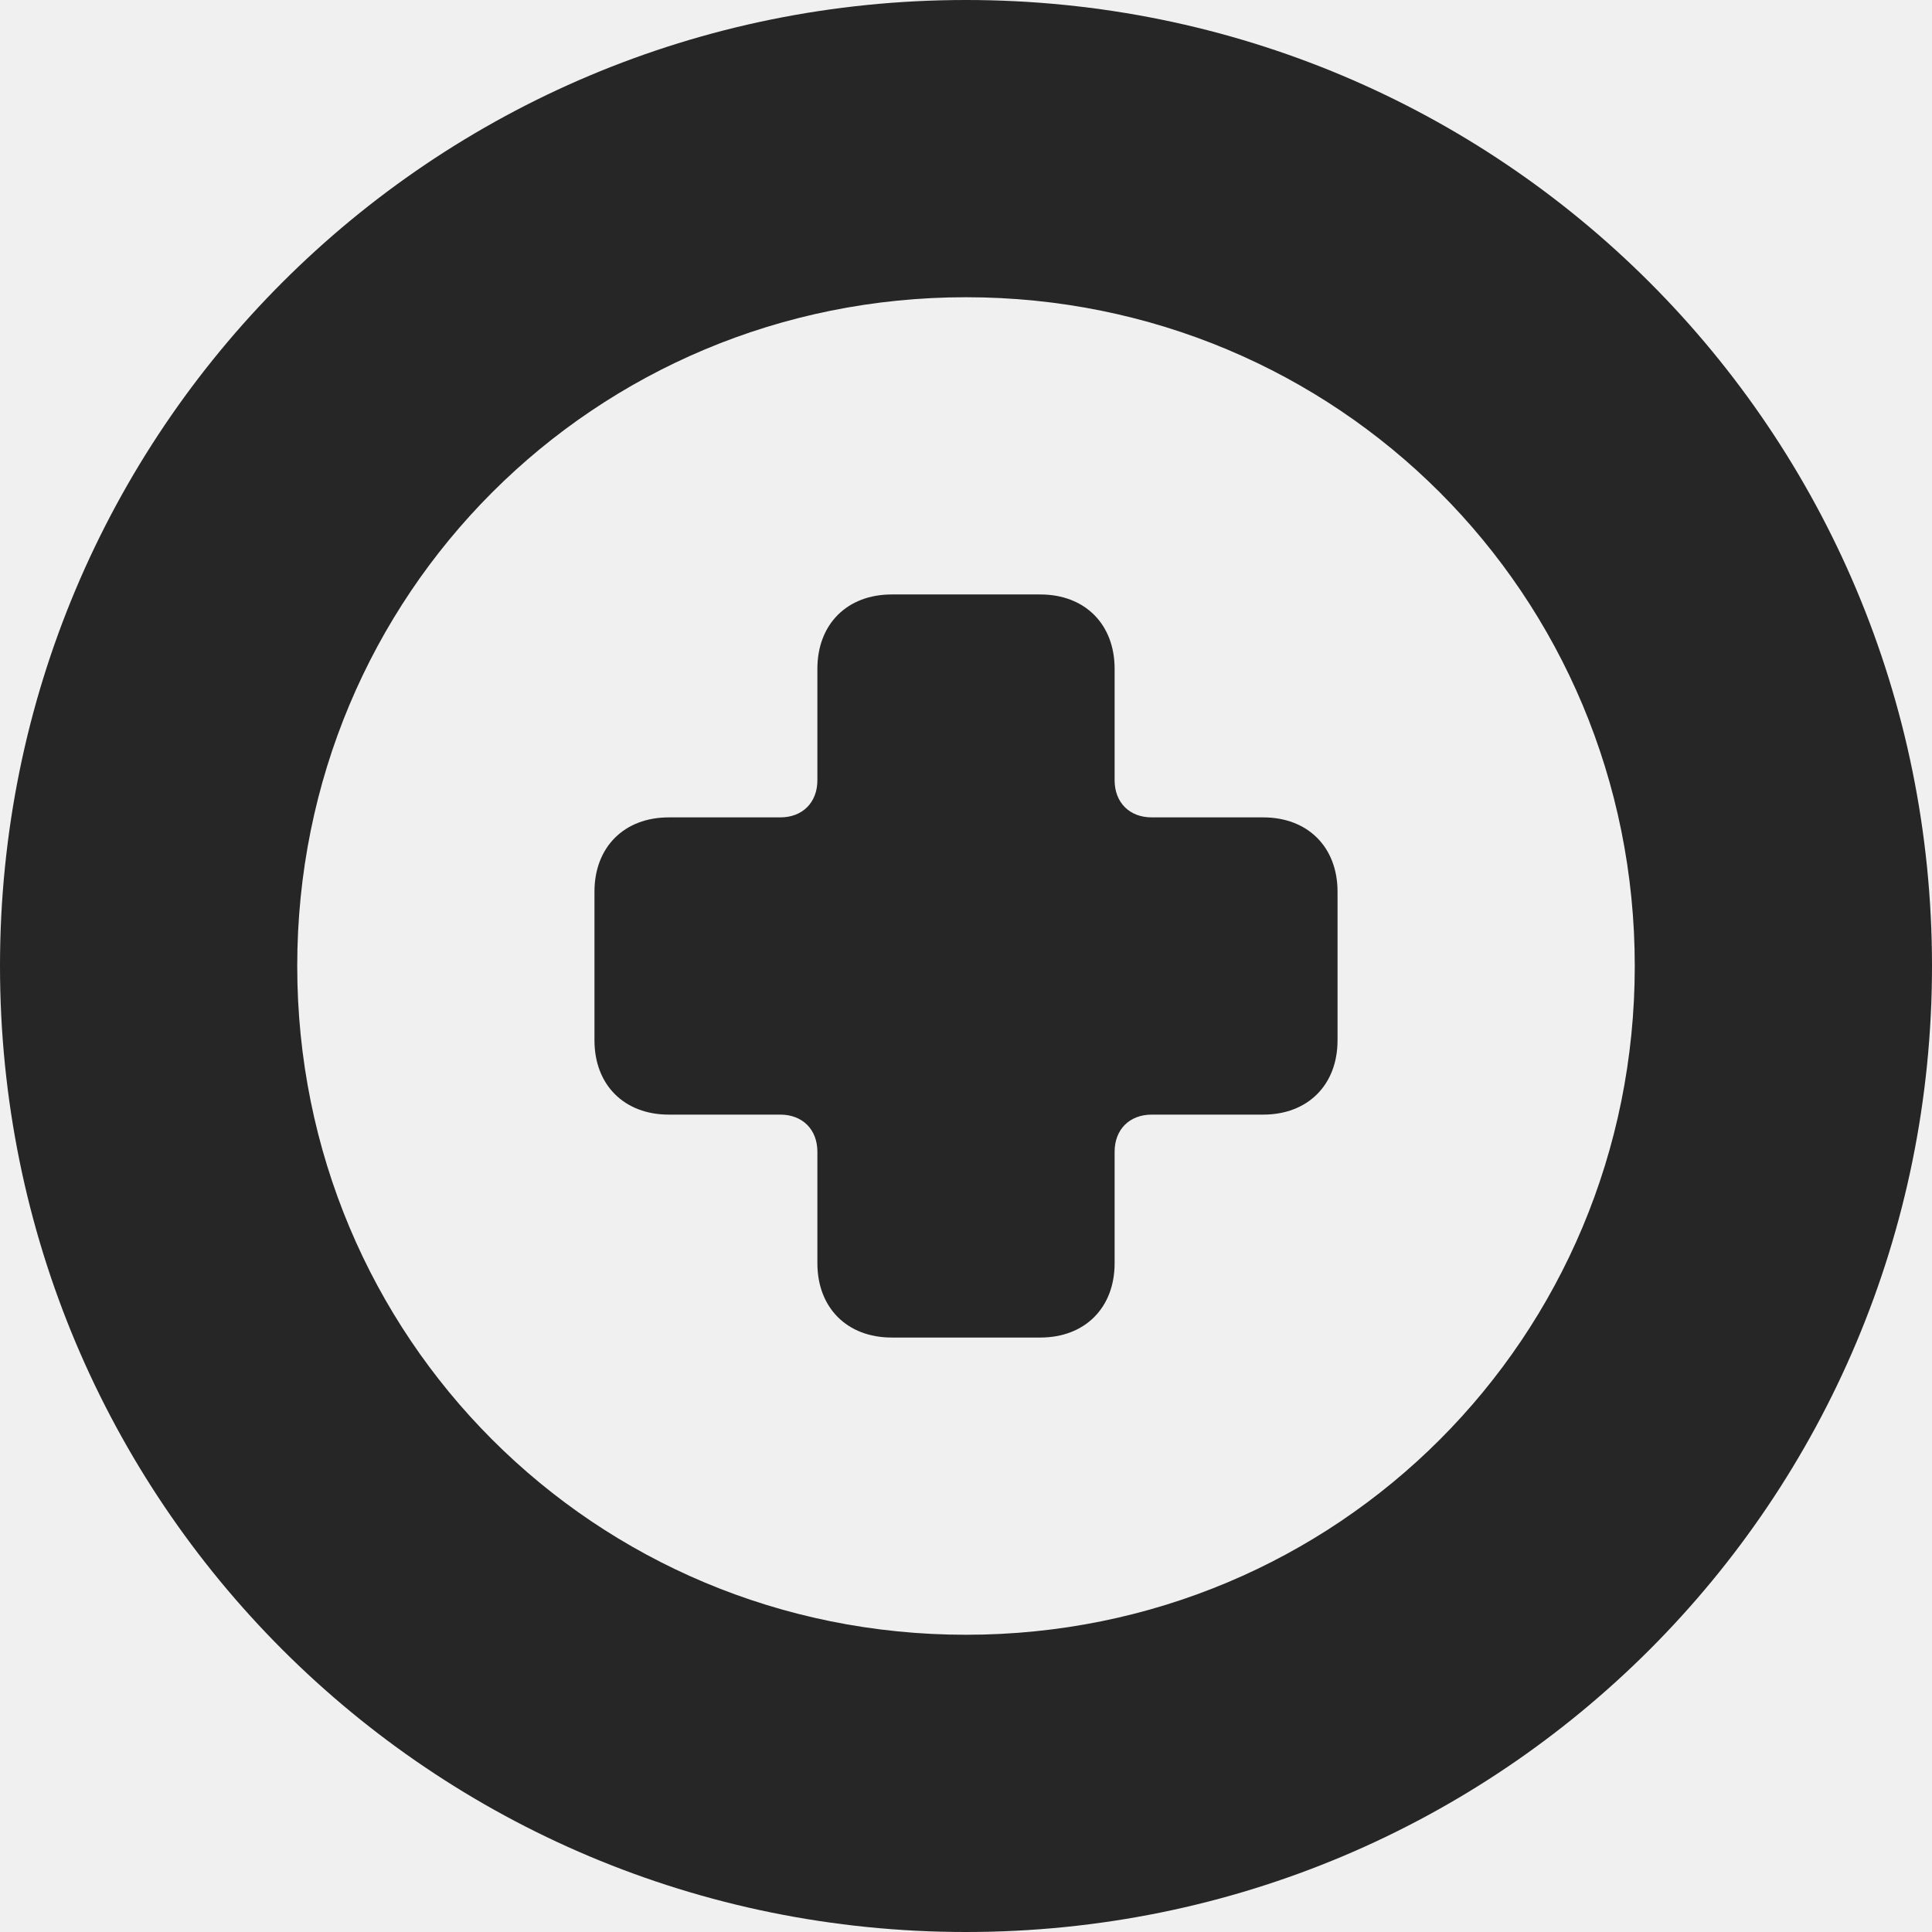
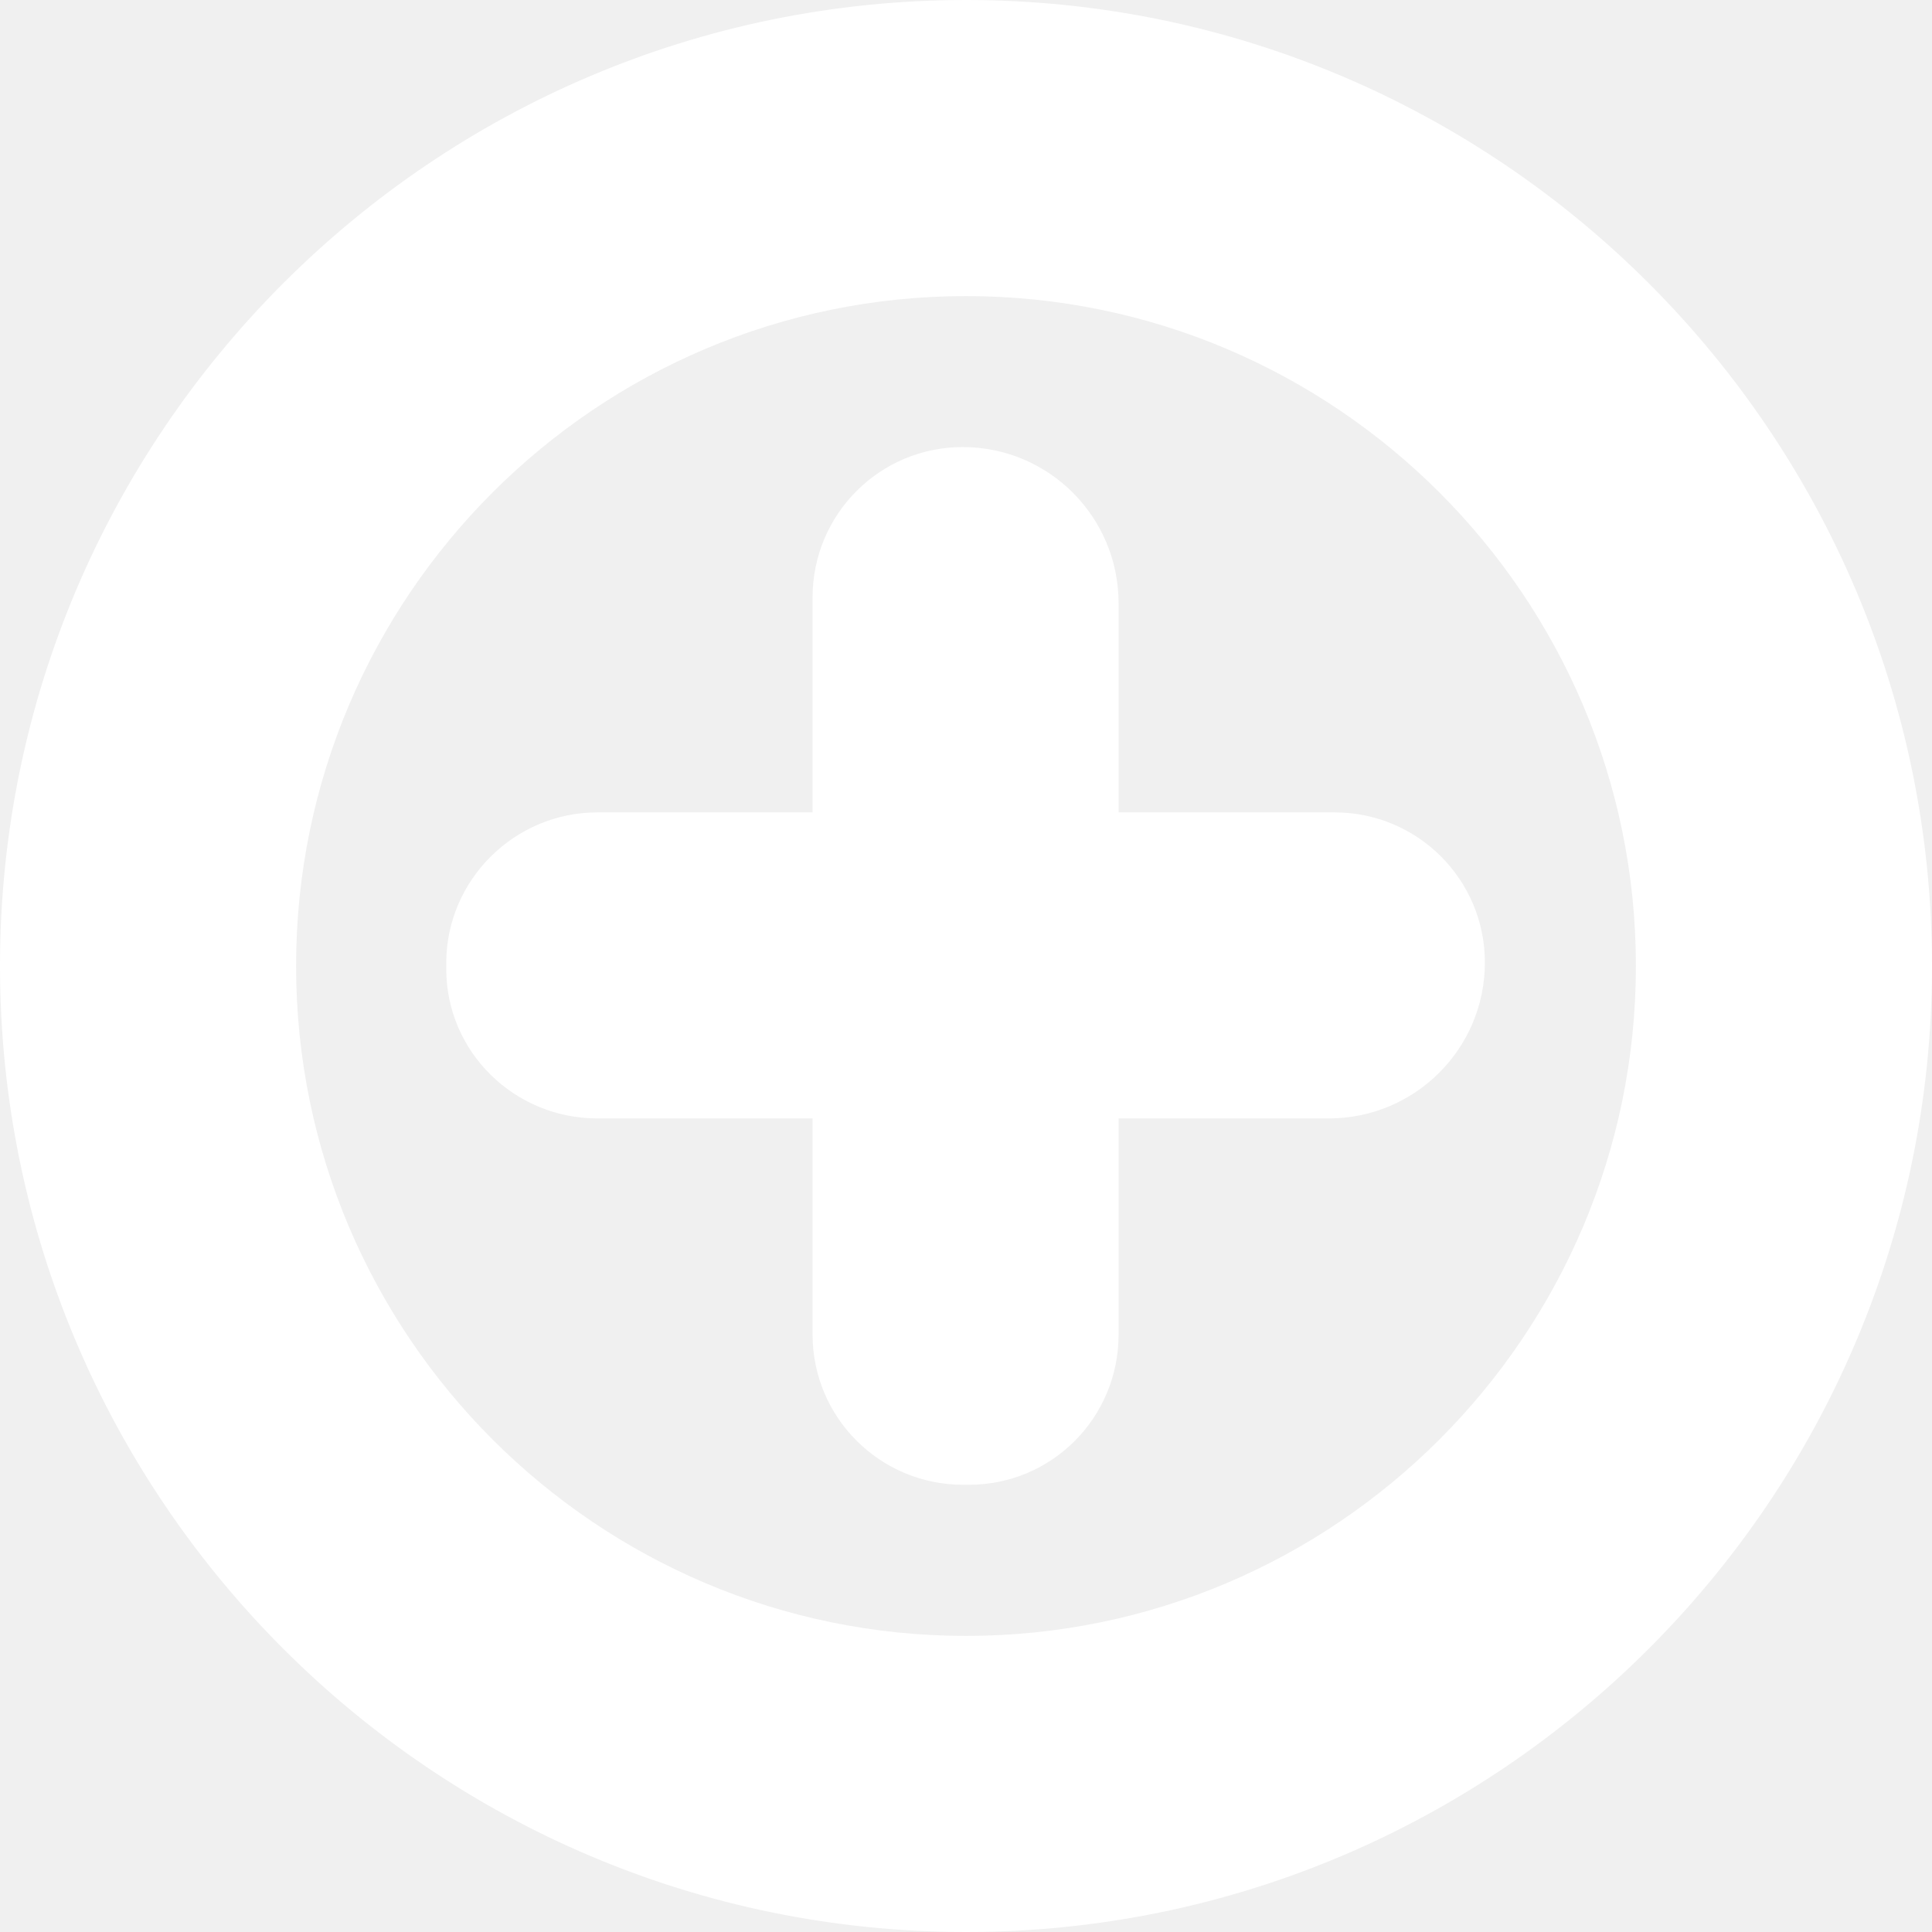
- <svg xmlns="http://www.w3.org/2000/svg" version="1.1" viewBox="0 0 26 26" enable-background="new 0 0 26 26" width="512px" height="512px">
+ <svg xmlns="http://www.w3.org/2000/svg" version="1.1" id="Capa_1" x="0px" y="0px" width="512px" height="512px" viewBox="0 0 487.77 487.77" style="enable-background:new 0 0 487.77 487.77;" xml:space="preserve">
  <g>
-     <path d="m13,0c-7.2,0-13,5.8-13,13s5.8,13 13,13 13-5.8 13-13-5.8-13-13-13zm0,22c-5,0-9-4-9-9s4-9 9-9 9,4 9,9-4,9-9,9z" fill="#262626" />
-     <path d="m17,11h-1.5c-0.3,0-0.5-0.2-0.5-0.5v-1.5c0-0.6-0.4-1-1-1h-2c-0.6,0-1,0.4-1,1v1.5c0,0.3-0.2,0.5-0.5,0.5h-1.5c-0.6,0-1,0.4-1,1v2c0,0.6 0.4,1 1,1h1.5c0.3,0 0.5,0.2 0.5,0.5v1.5c0,0.6 0.4,1 1,1h2c0.6,0 1-0.4 1-1v-1.5c0-0.3 0.2-0.5 0.5-0.5h1.5c0.6,0 1-0.4 1-1v-2c0-0.6-0.4-1-1-1z" fill="#262626" />
+     <g>
+       <path d="M487.77,243.877C487.77,109.402,378.368,0,243.887,0C109.402,0,0,109.402,0,243.877    C0,378.361,109.402,487.77,243.887,487.77C378.368,487.77,487.77,378.361,487.77,243.877z M74.754,243.877    c0-93.251,75.872-169.124,169.133-169.124c93.256,0,169.128,75.872,169.128,169.124c0,93.262-75.872,169.139-169.128,169.139    C150.626,413.016,74.754,337.141,74.754,243.877z" fill="#FFFFFF" />
+       <path d="M282.414,282.372h53.027c21.79,0,39.445-17.592,39.445-39.373c0-20.965-17.001-37.898-37.967-37.898h-54.507v-52.783    c0-21.79-17.583-39.447-39.373-39.447c-20.965,0-37.893,16.992-37.893,37.963v54.267h-54.3c-20.976,0-38.181,17.077-38.181,38.047    v1.474c0,20.971,17.205,37.749,38.181,37.749h54.3v54.549c0,20.977,17.028,37.938,38.004,37.938h1.463    c20.976,0,37.798-16.961,37.798-37.938v-54.548H282.414z" fill="#FFFFFF" />
+     </g>
  </g>
+   <g>
+ </g>
+   <g>
+ </g>
+   <g>
+ </g>
+   <g>
+ </g>
+   <g>
+ </g>
+   <g>
+ </g>
+   <g>
+ </g>
+   <g>
+ </g>
+   <g>
+ </g>
+   <g>
+ </g>
+   <g>
+ </g>
+   <g>
+ </g>
+   <g>
+ </g>
+   <g>
+ </g>
+   <g>
+ </g>
</svg>
